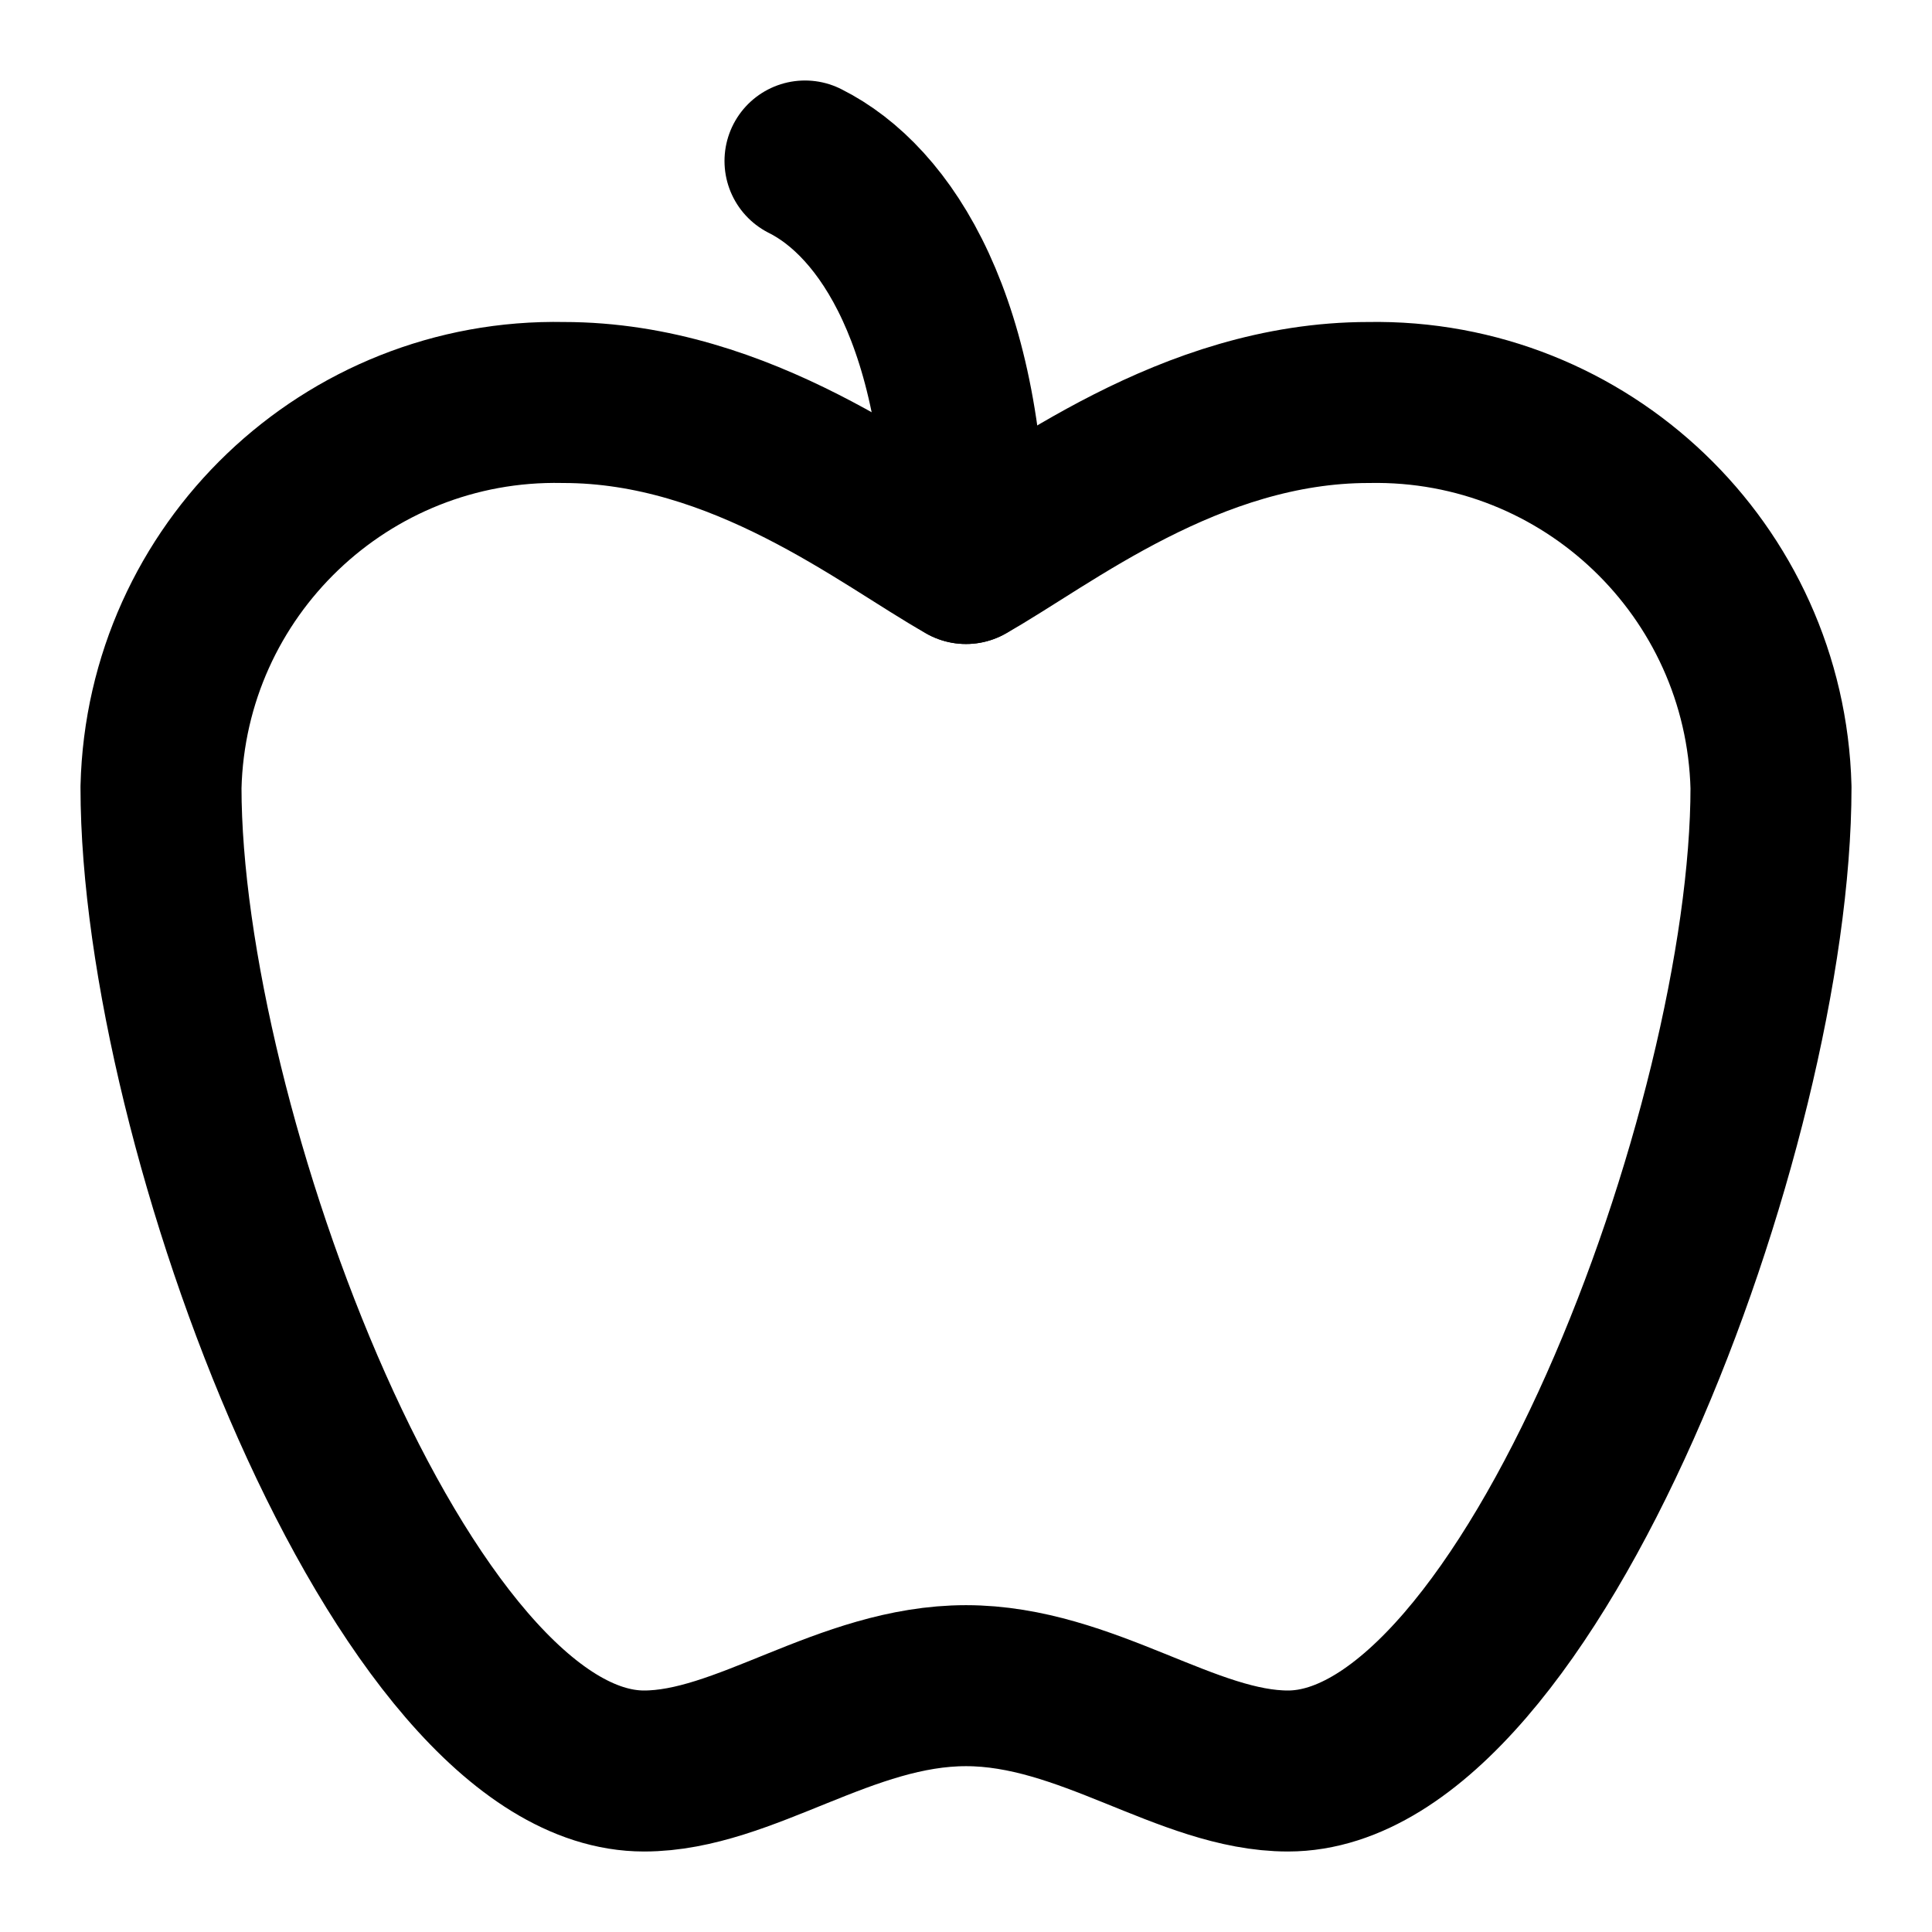
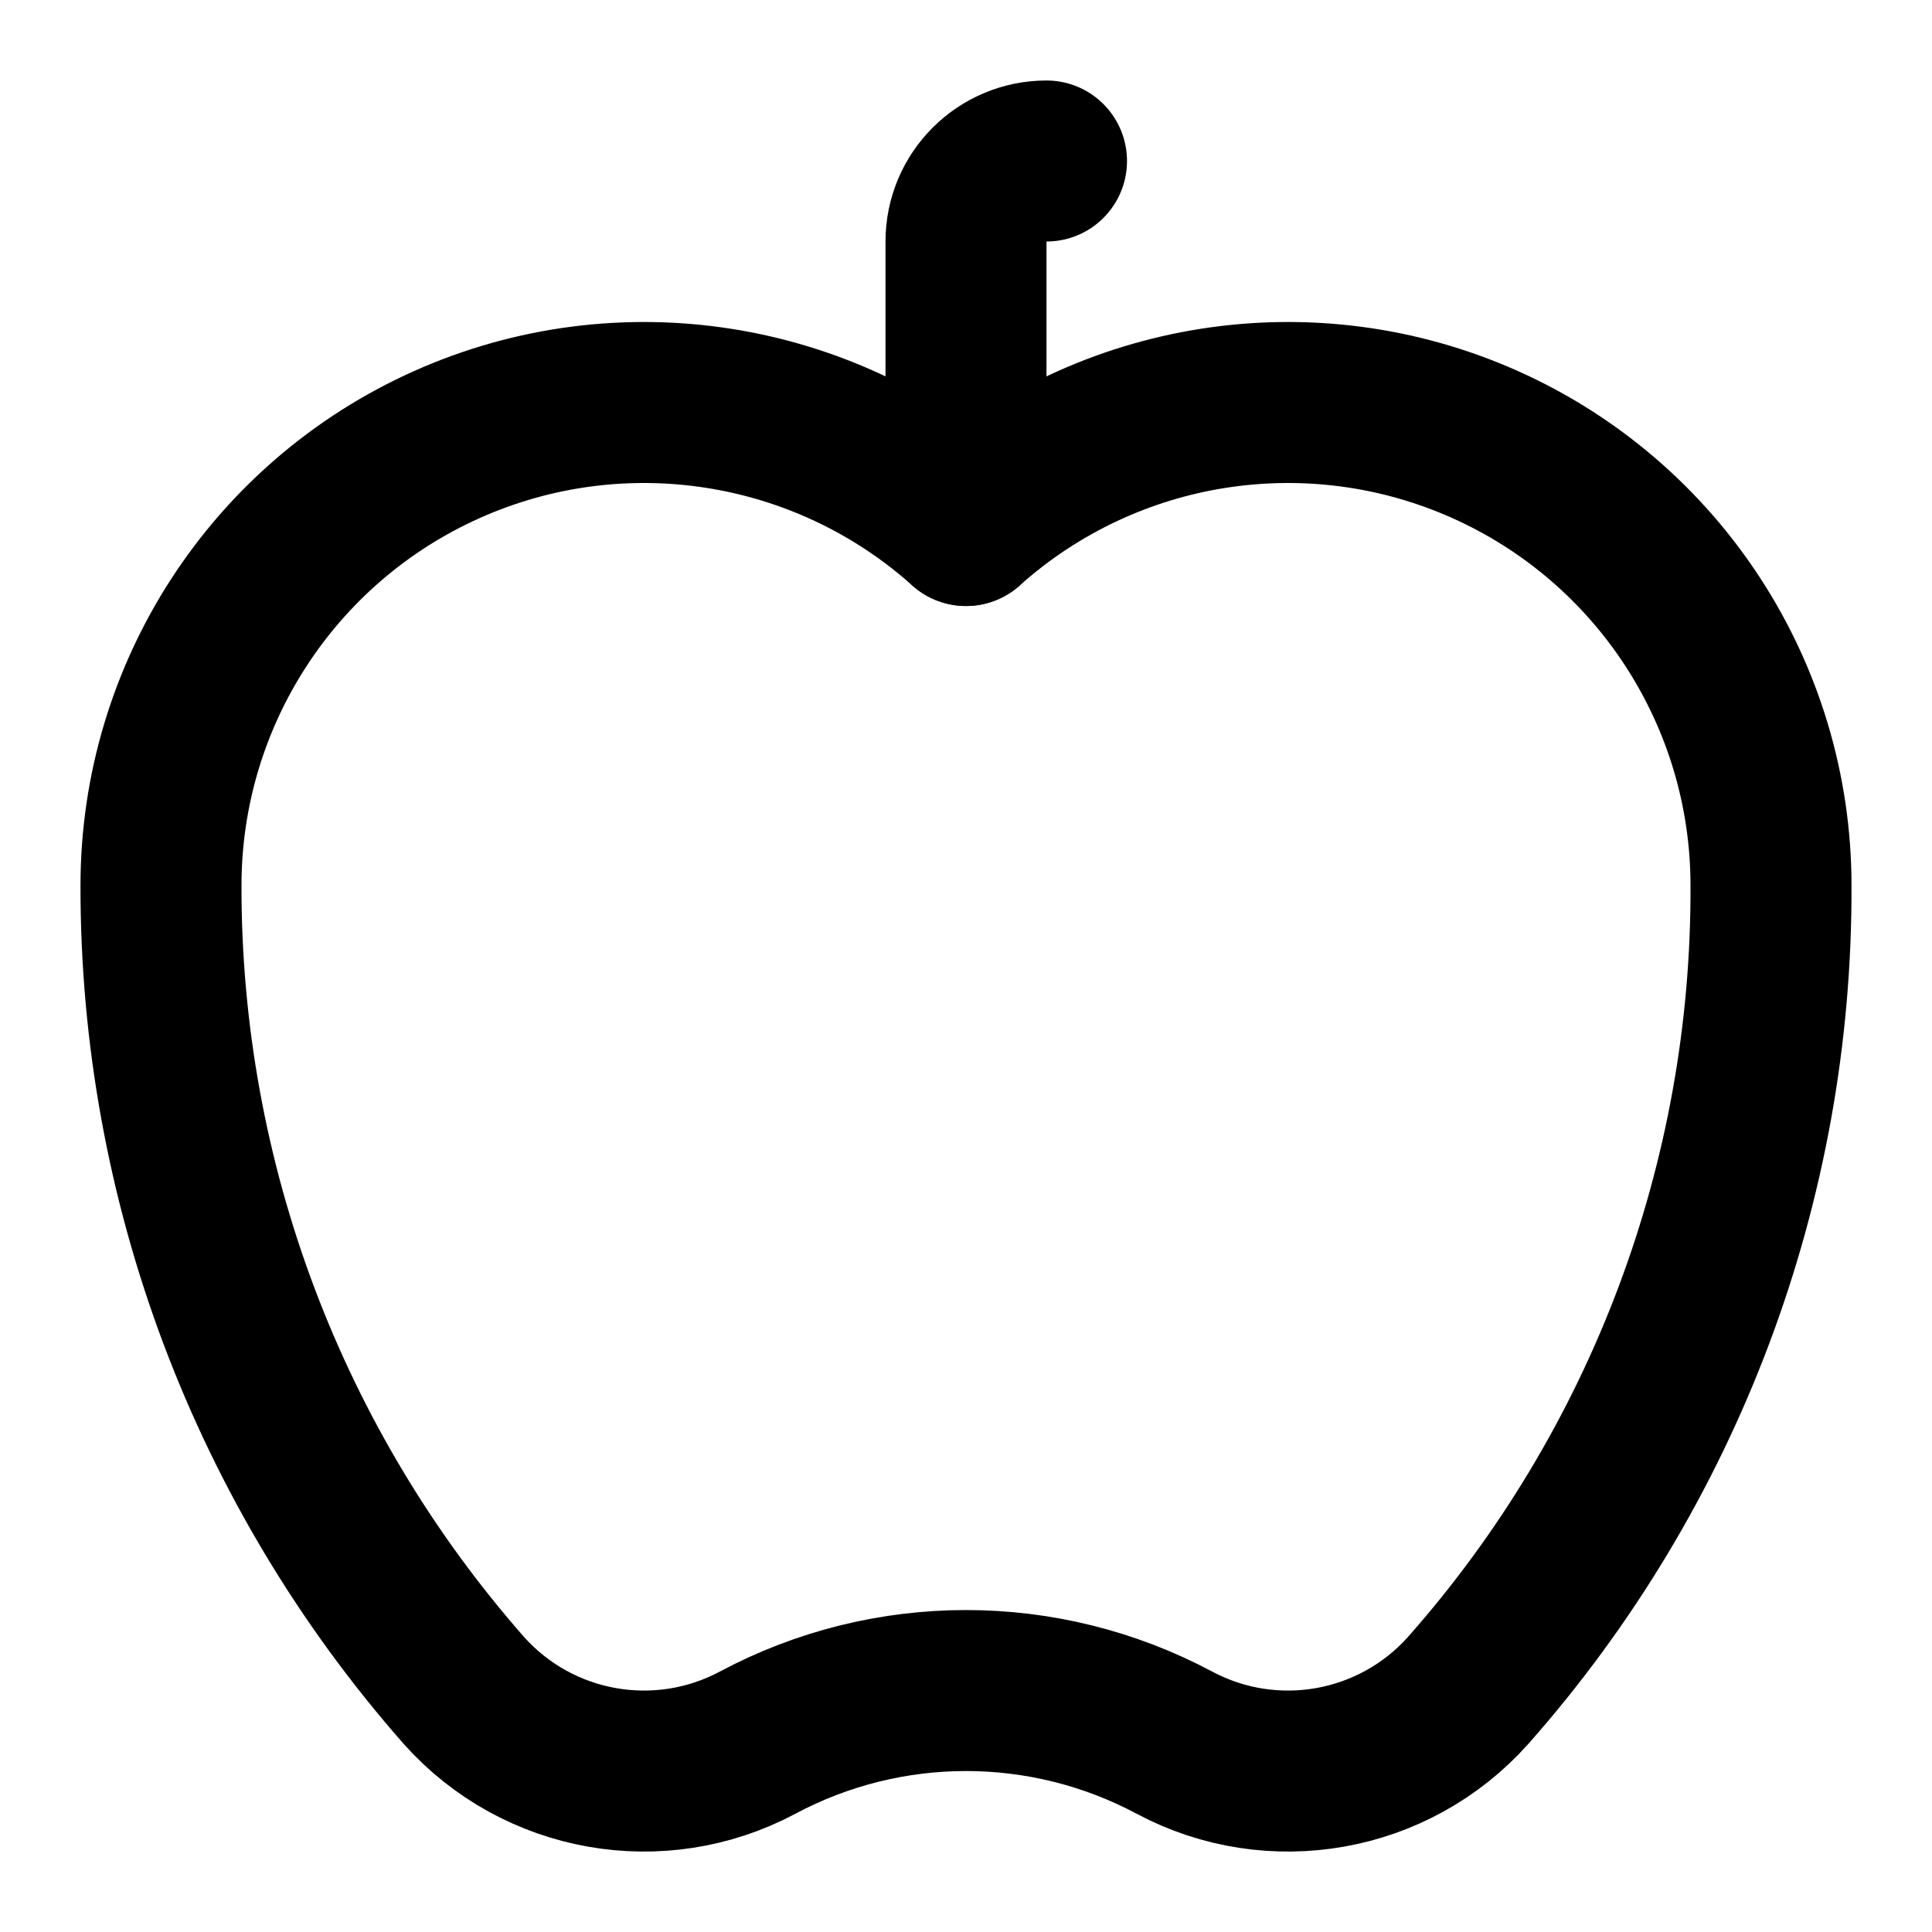
<svg xmlns="http://www.w3.org/2000/svg" width="24" height="24" viewBox="0 0 24 24" fill="none" stroke="currentColor" stroke-width="2" stroke-linecap="round" stroke-linejoin="round">
-   <path d="M12 20.94c1.5 0 2.75 1.06 4 1.06 3 0 6-8 6-12.22A4.91 4.91 0 0 0 17 5c-2.22 0-4 1.44-5 2-1-.56-2.78-2-5-2a4.9 4.9 0 0 0-5 4.78C2 14 5 22 8 22c1.25 0 2.5-1.06 4-1.06Z" />
-   <path d="M10 2c1 .5 2 2 2 5" />
+   <path d="M12 6.528V3a1 1 0 0 1 1-1h0" />
+   <path d="M18.237 21A15 15 0 0 0 22 11a6 6 0 0 0-10-4.472A6 6 0 0 0 2 11a15.1 15.1 0 0 0 3.763 10 3 3 0 0 0 3.648.648 5.5 5.5 0 0 1 5.178 0A3 3 0 0 0 18.237 21" />
</svg>
